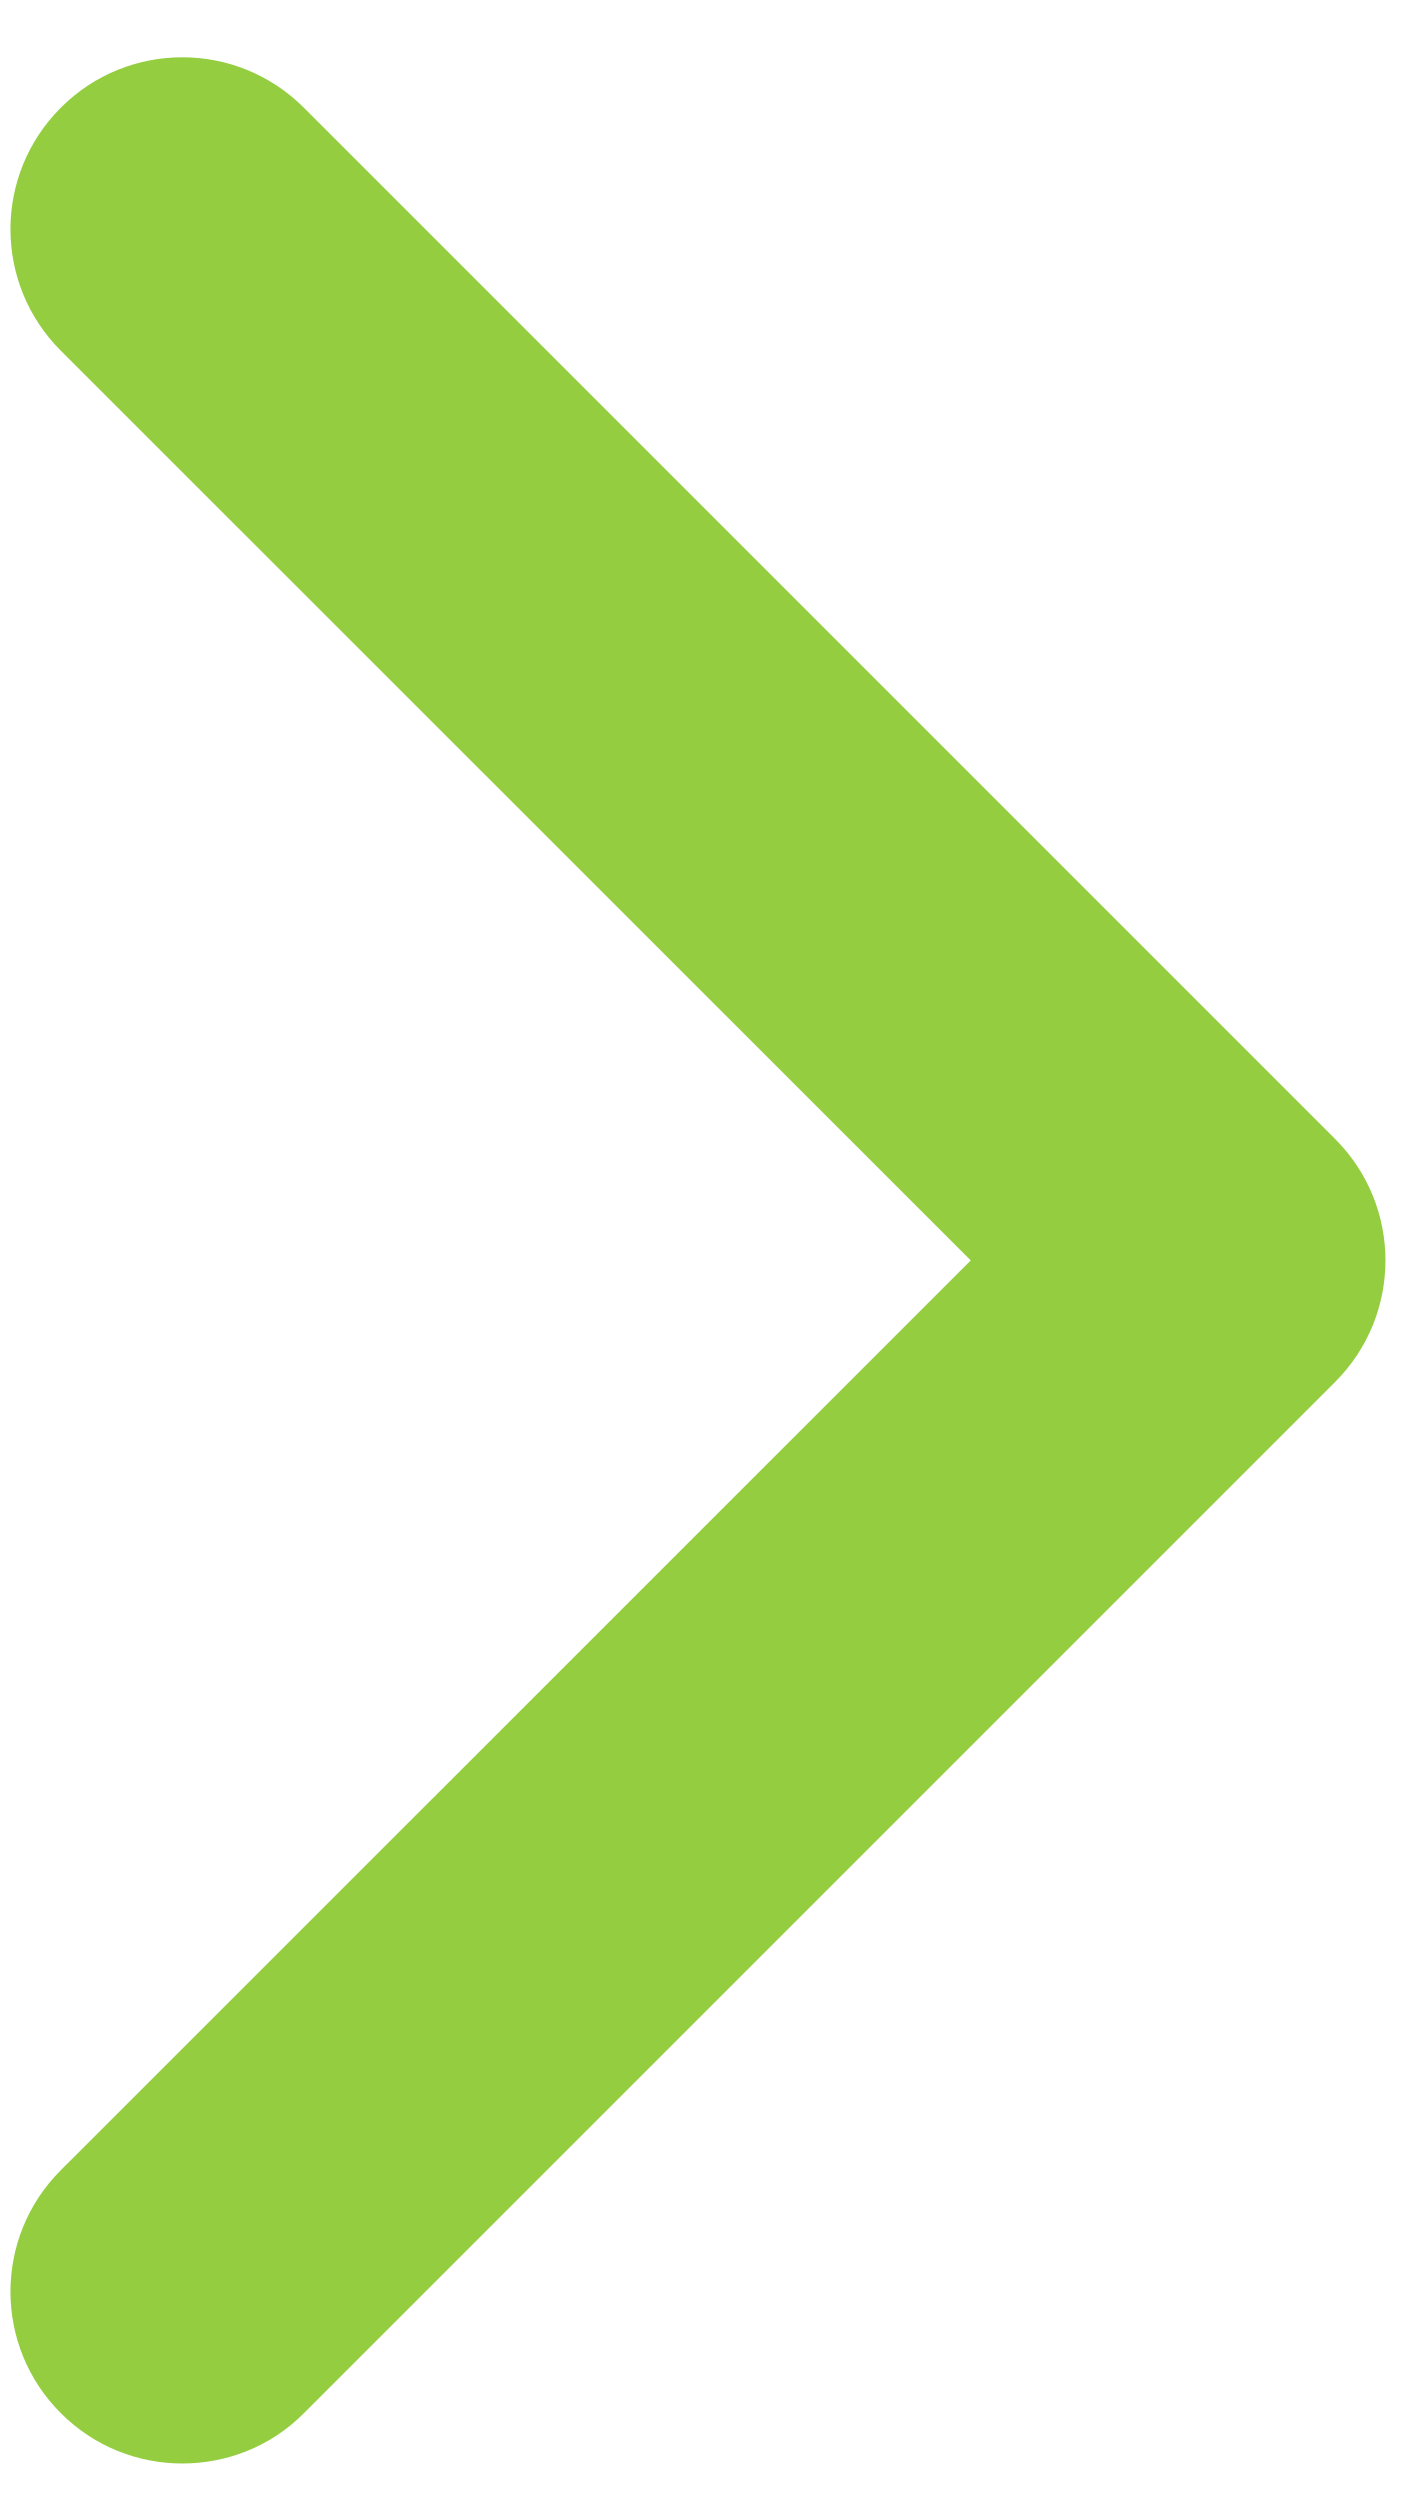
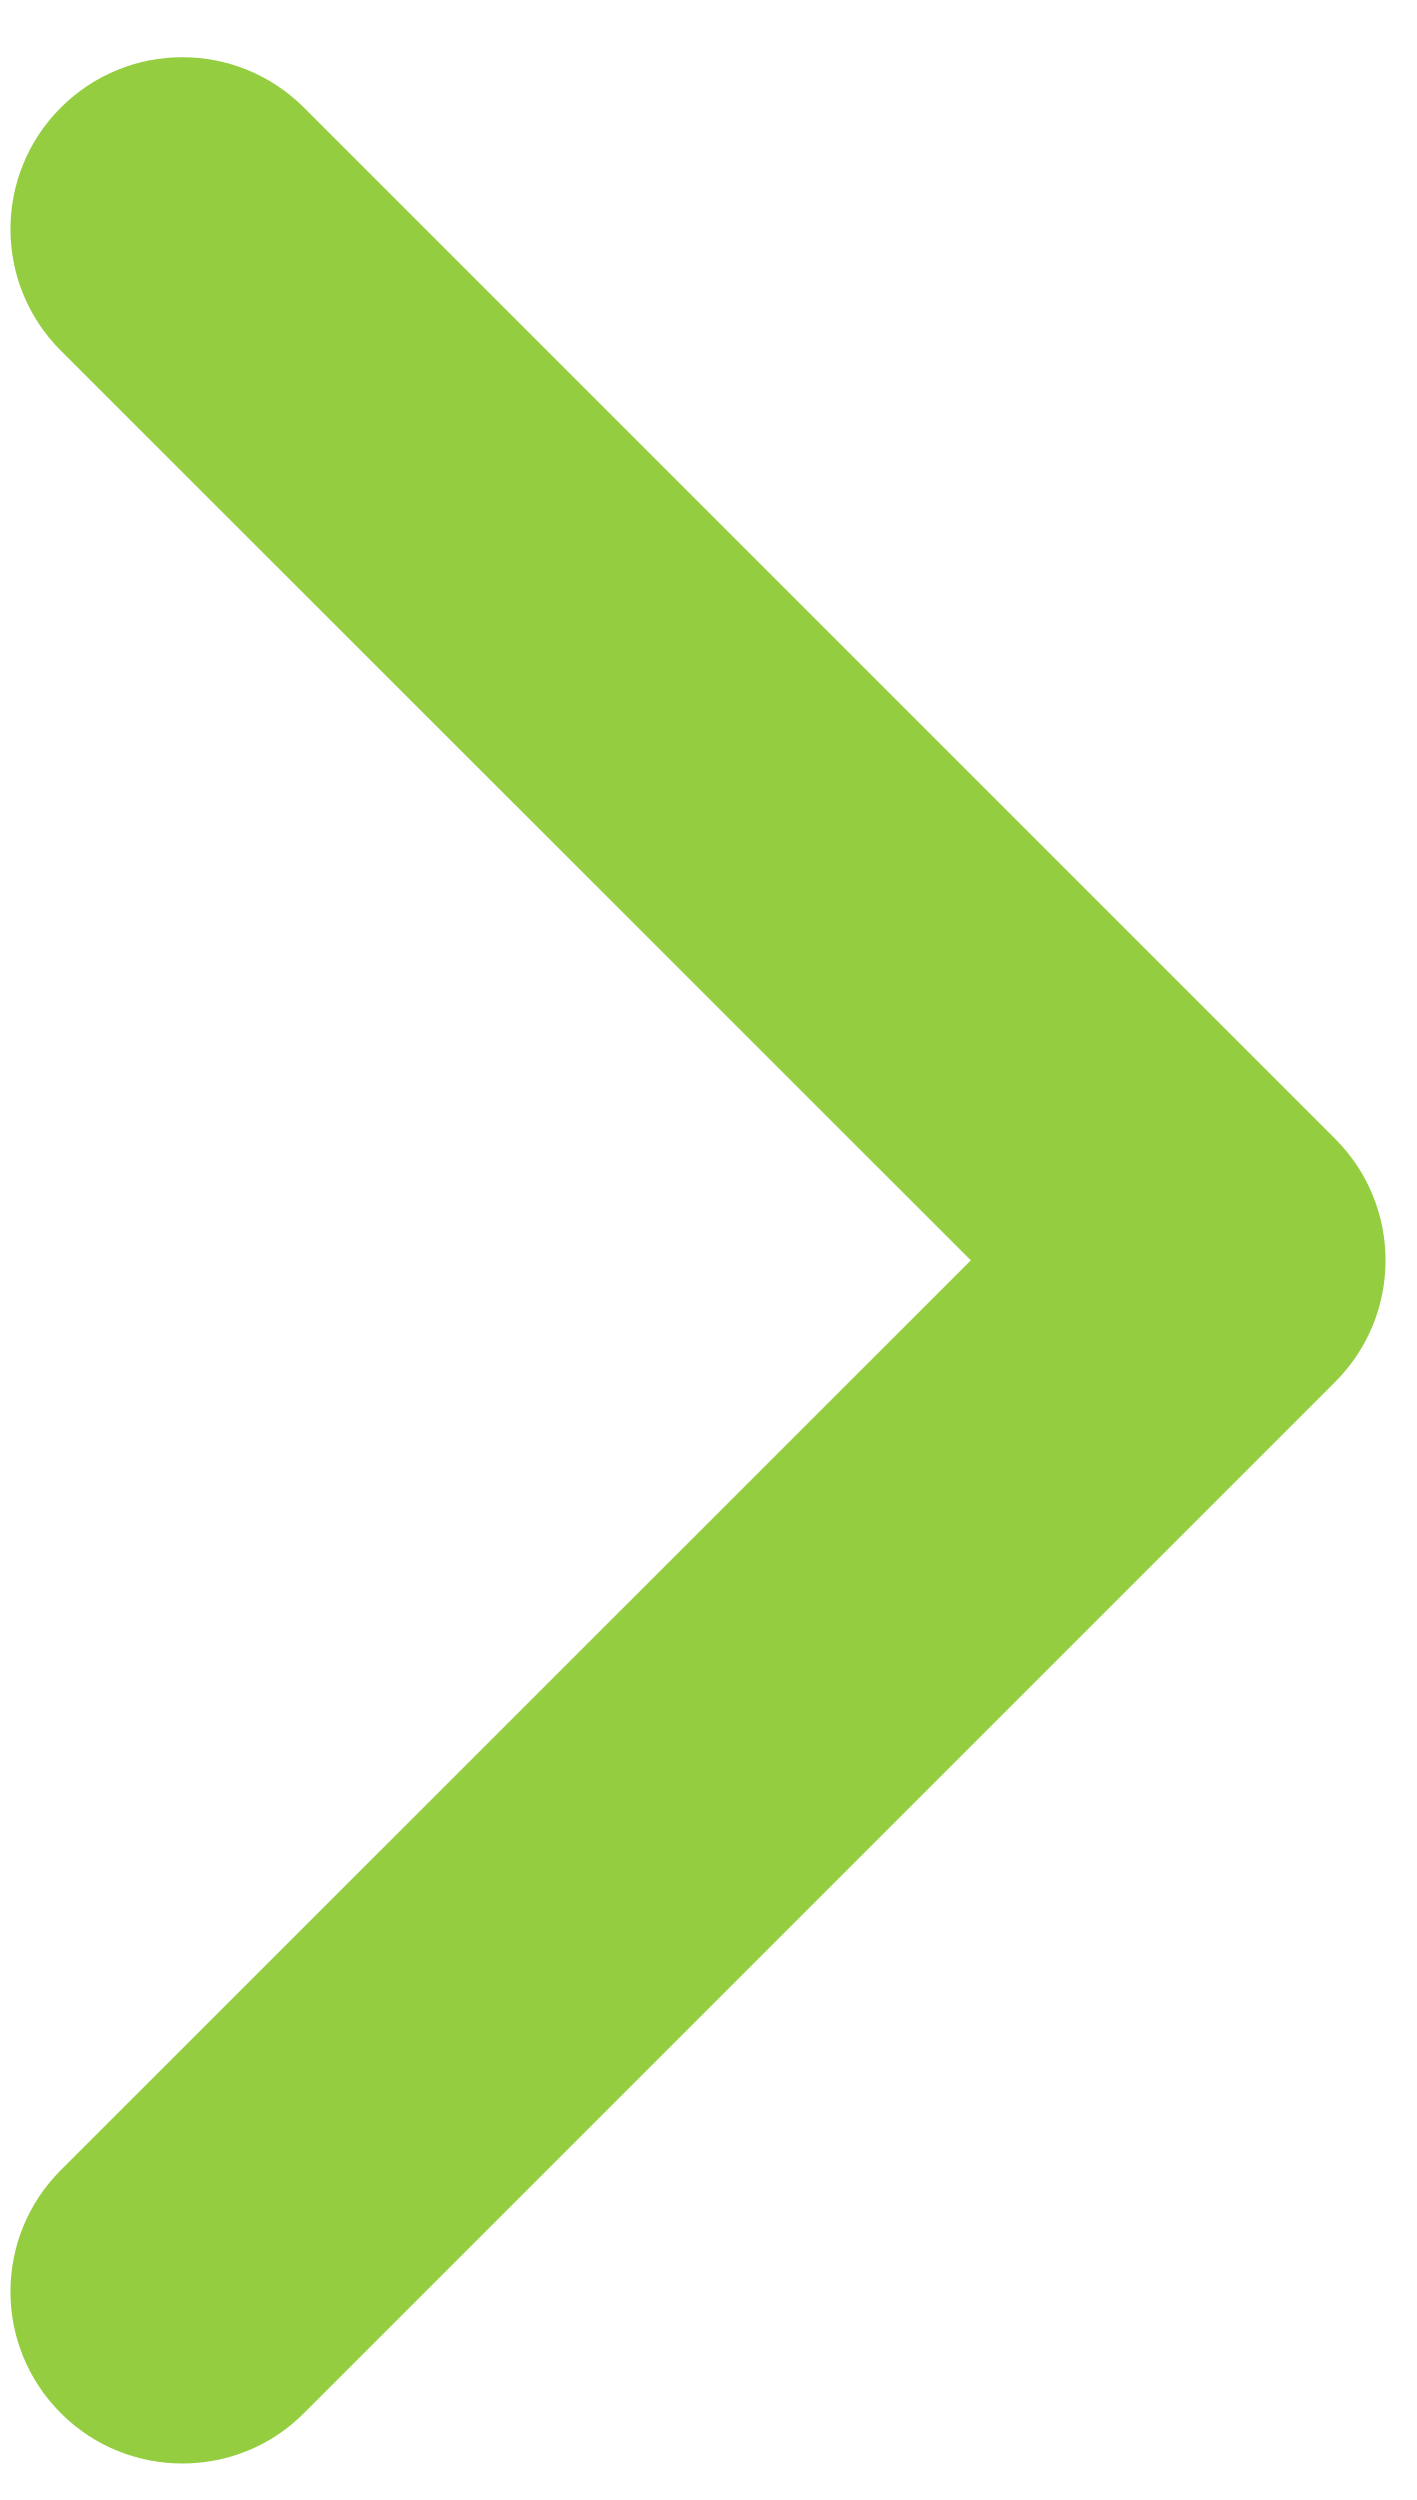
- <svg xmlns="http://www.w3.org/2000/svg" width="17px" height="30px" viewBox="0 0 17 30" version="1.1">
-   <g id="Scaffold-CSS-—-Splash" stroke="none" stroke-width="1" fill="none" fill-rule="evenodd">
-     <g id="Chevron-right-Copy" transform="translate(-4, -1.5)" fill="#94CE40" fill-rule="nonzero">
-       <path d="M6.188,31.062 C5.66,31.062 5.132,30.861 4.73,30.458 C3.924,29.653 3.924,28.347 4.73,27.542 L15.649,16.625 L4.73,5.709 C3.924,4.903 3.924,3.598 4.73,2.792 C5.535,1.986 6.84,1.986 7.646,2.792 L20.021,15.167 C20.827,15.973 20.827,17.278 20.021,18.084 L7.646,30.459 C7.245,30.863 6.716,31.062 6.187,31.062 L6.188,31.062 Z" id="Path" />
-     </g>
-   </g>
+ <svg xmlns="http://www.w3.org/2000/svg" height="30" viewBox="0 0 17 30" width="17">
+   <path d="m6.188 31.062c-.528 0-1.056-.201-1.458-.604-.806-.806-.806-2.111 0-2.917l10.92-10.917-10.92-10.916c-.806-.806-.806-2.111 0-2.917.806-.806 2.111-.806 2.917 0l12.375 12.375c.806.806.806 2.111 0 2.917l-12.375 12.375c-.402.404-.93.604-1.459.604z" fill="#94ce40" transform="translate(-4 -1.5)" />
</svg>
